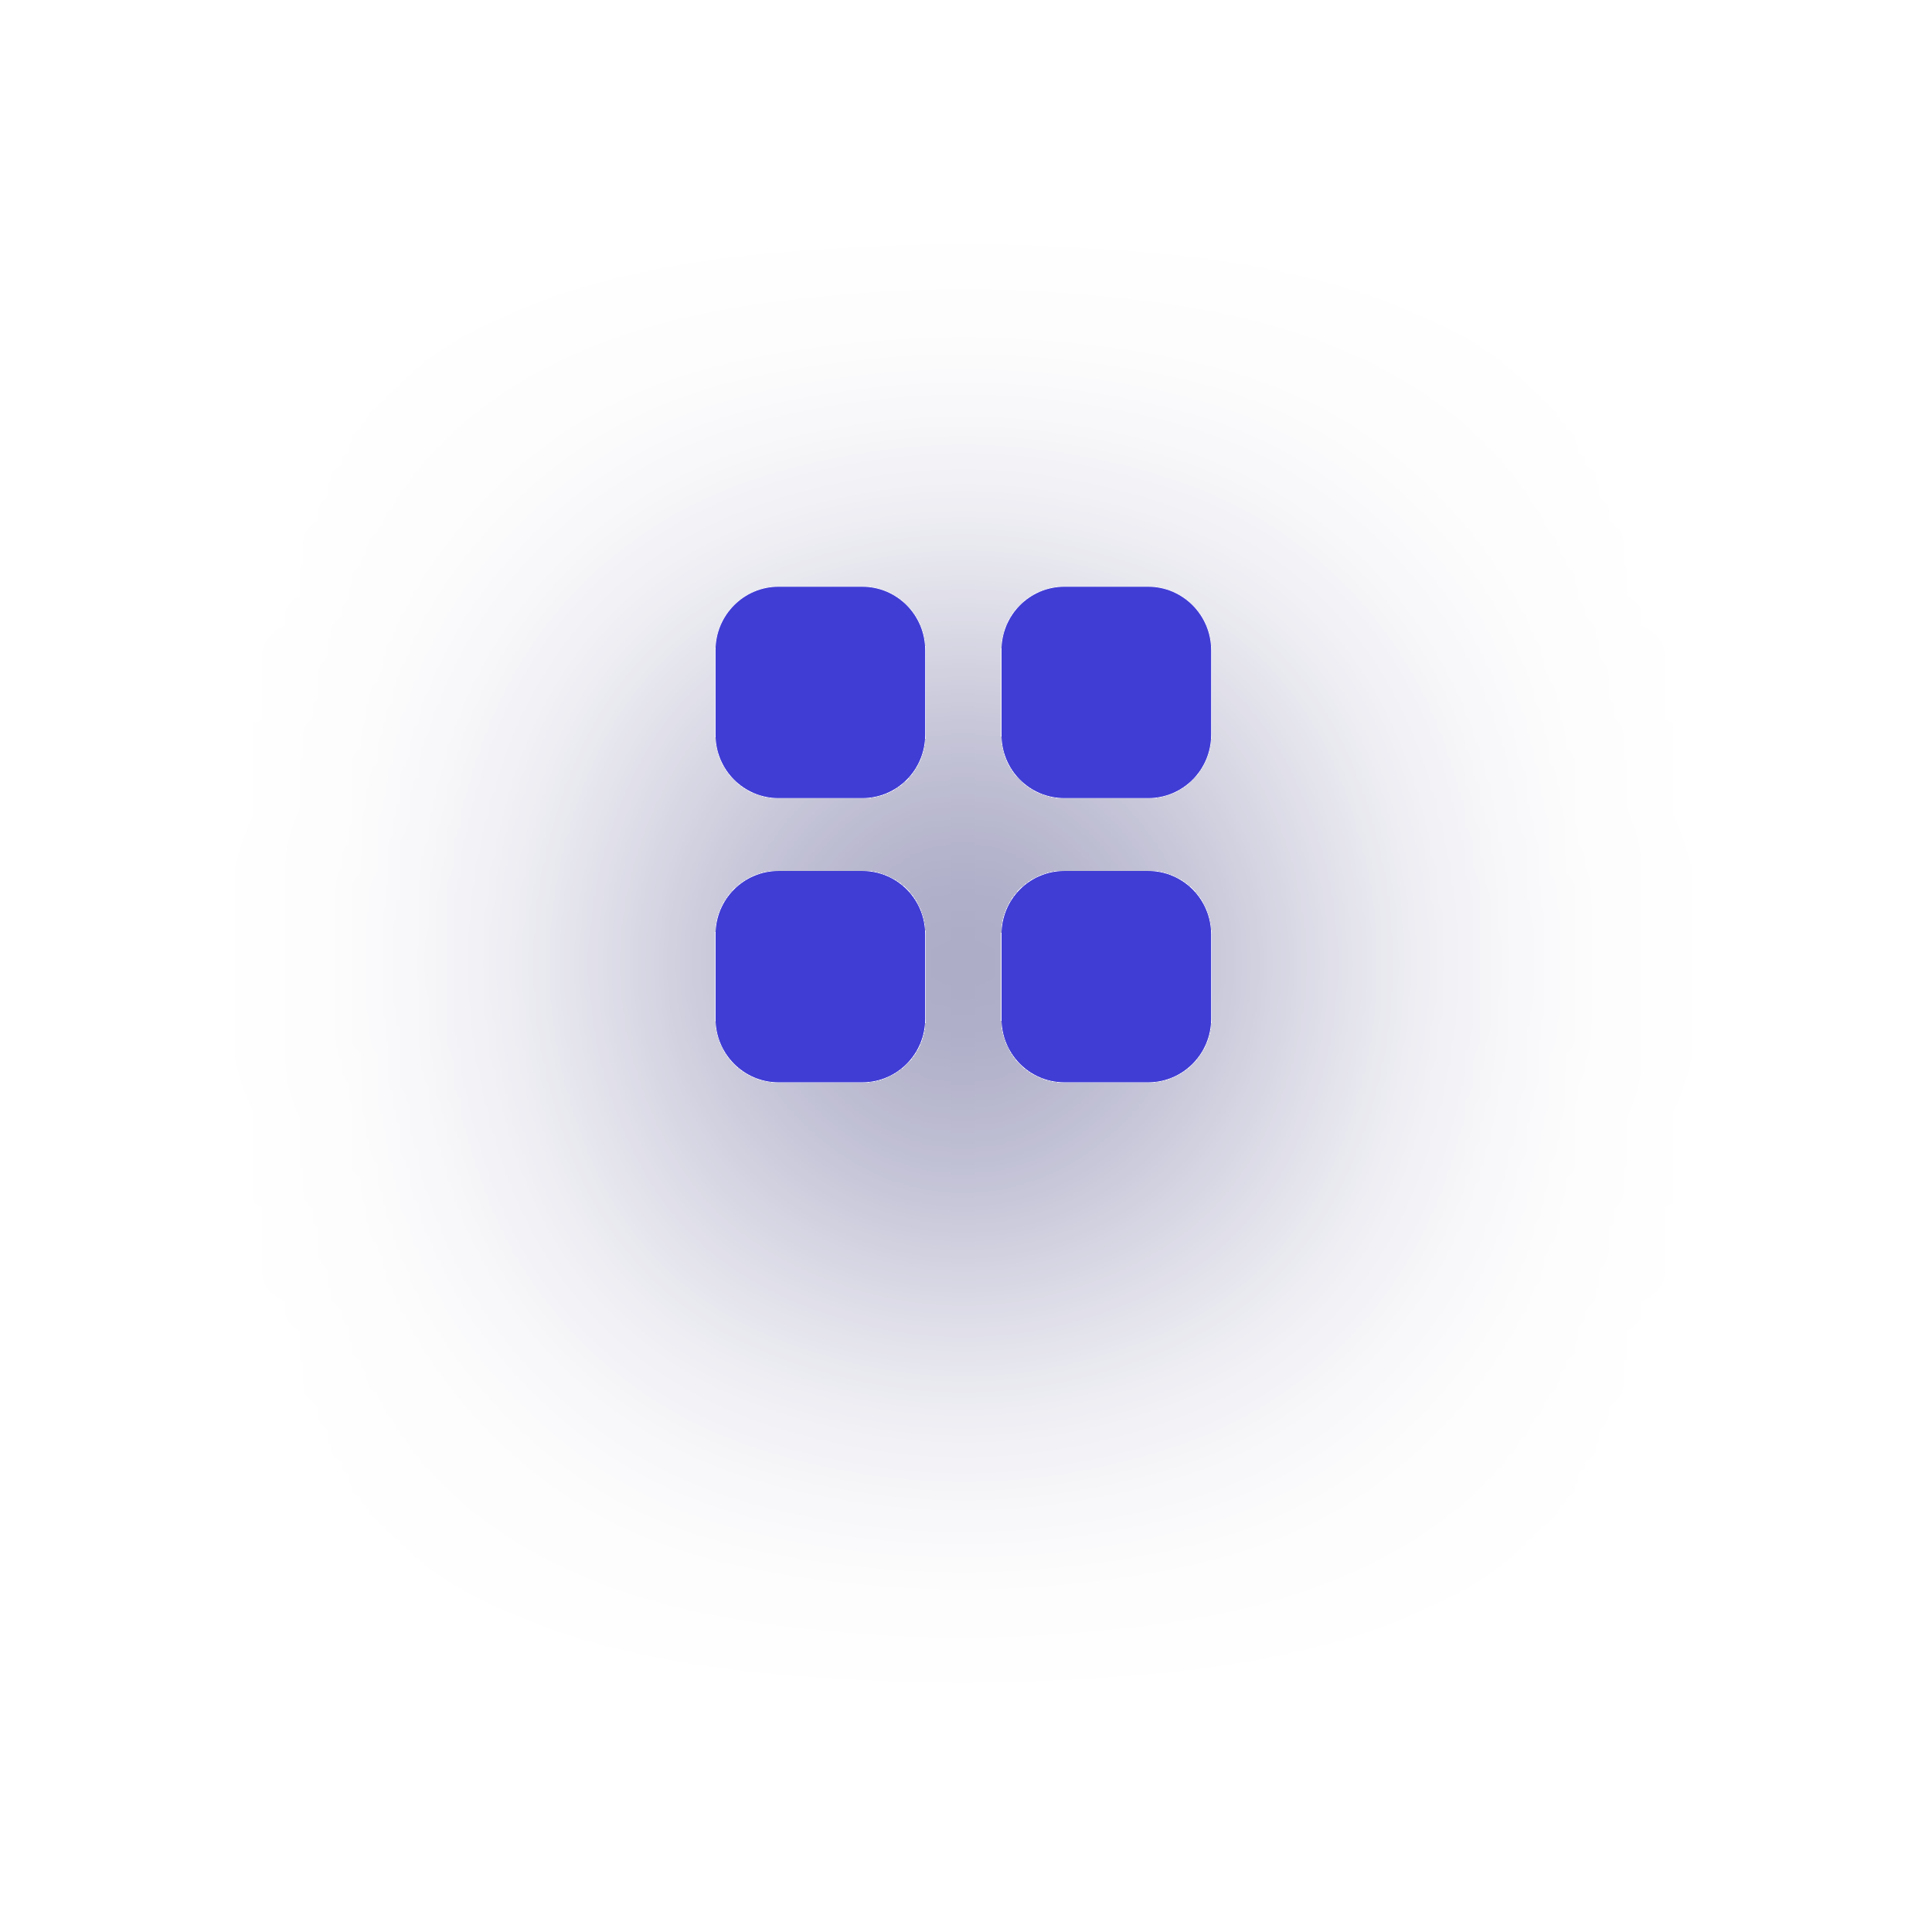
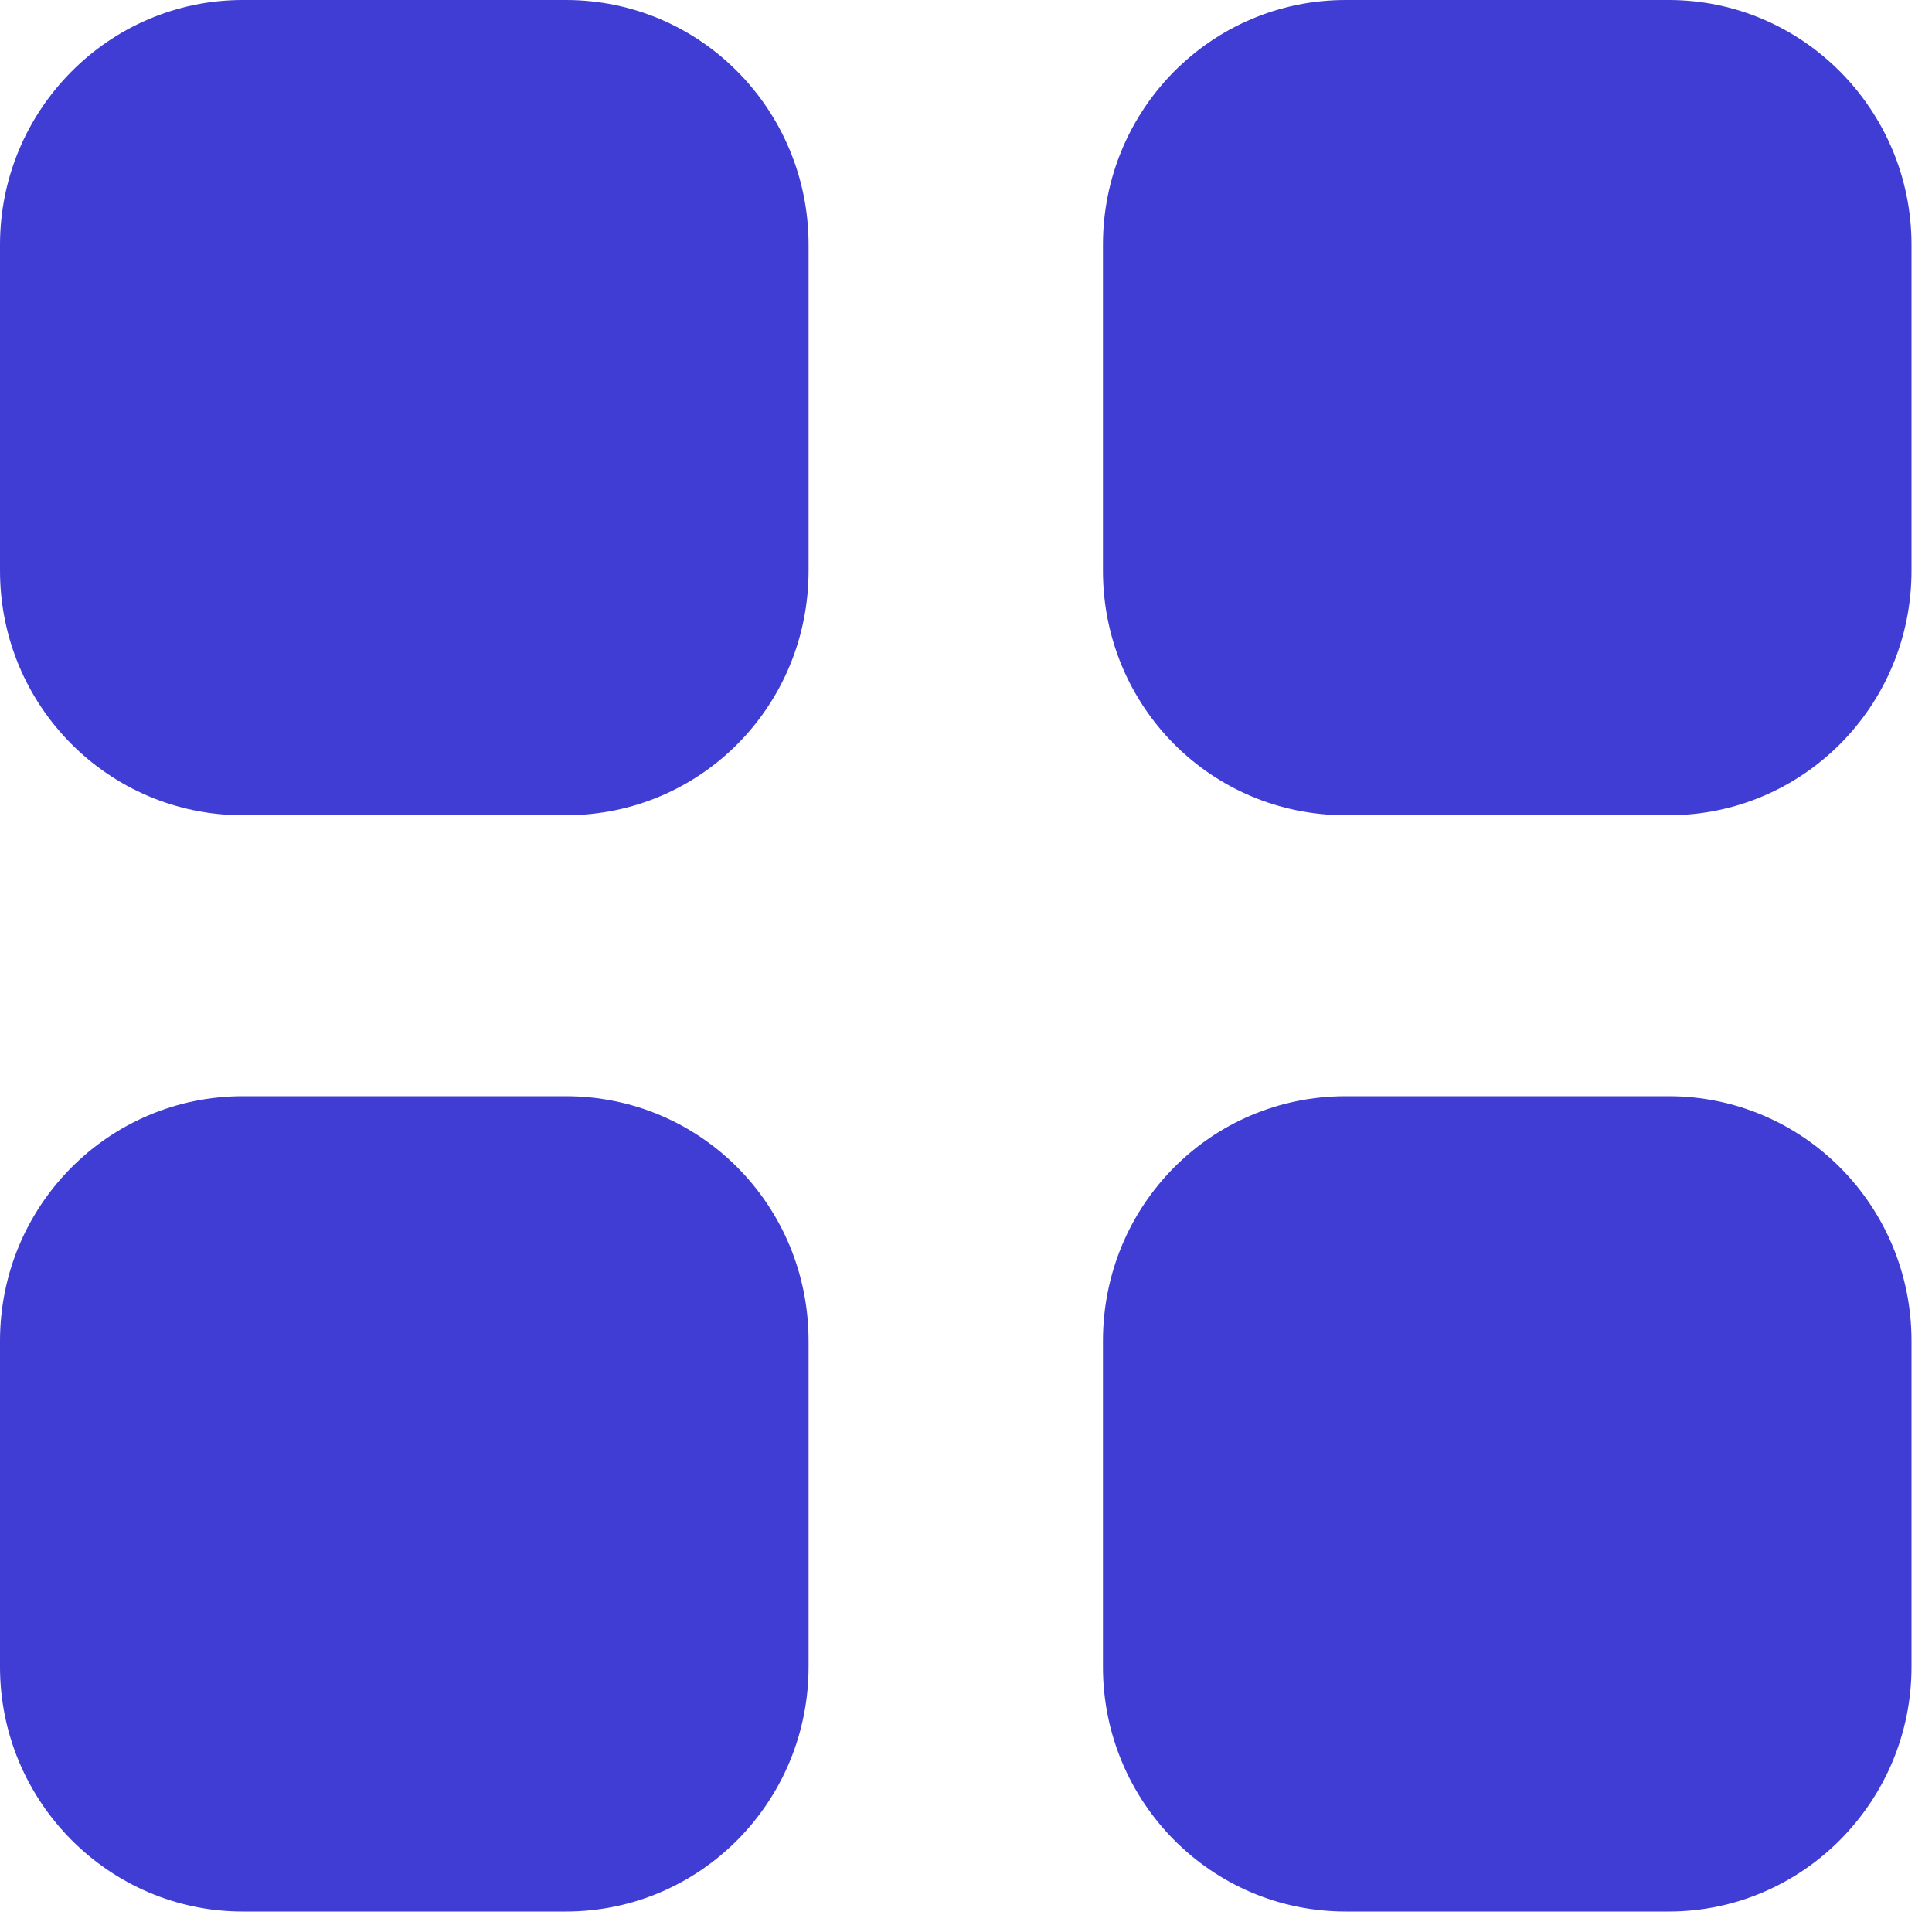
- <svg xmlns="http://www.w3.org/2000/svg" width="135" height="135" viewBox="0 0 135 135" fill="none">
-   <g filter="url(#filter0_d_19_45)">
-     <path d="M60.25 60.859C62.691 60.859 64.648 62.835 64.648 65.293V71.196C64.648 73.637 62.691 75.629 60.25 75.629H54.398C51.974 75.629 50 73.637 50 71.196V65.293C50 62.835 51.974 60.859 54.398 60.859H60.25ZM80.231 60.859C82.655 60.859 84.629 62.835 84.629 65.293V71.196C84.629 73.637 82.655 75.629 80.231 75.629H74.379C71.938 75.629 69.981 73.637 69.981 71.196V65.293C69.981 62.835 71.938 60.859 74.379 60.859H80.231ZM60.25 41C62.691 41 64.648 42.991 64.648 45.434V51.337C64.648 53.795 62.691 55.769 60.25 55.769H54.398C51.974 55.769 50 53.795 50 51.337V45.434C50 42.991 51.974 41 54.398 41H60.25ZM80.231 41C82.655 41 84.629 42.991 84.629 45.434V51.337C84.629 53.795 82.655 55.769 80.231 55.769H74.379C71.938 55.769 69.981 53.795 69.981 51.337V45.434C69.981 42.991 71.938 41 74.379 41H80.231Z" fill="#403DD5" />
-   </g>
-   <defs>
-     <filter id="filter0_d_19_45" x="-0" y="0" width="134.629" height="134.629" filterUnits="userSpaceOnUse" color-interpolation-filters="sRGB">
-       <feFlood flood-opacity="0" result="BackgroundImageFix" />
-       <feColorMatrix in="SourceAlpha" type="matrix" values="0 0 0 0 0 0 0 0 0 0 0 0 0 0 0 0 0 0 127 0" result="hardAlpha" />
-       <feOffset dy="9" />
-       <feGaussianBlur stdDeviation="25" />
-       <feComposite in2="hardAlpha" operator="out" />
-       <feColorMatrix type="matrix" values="0 0 0 0 0.177 0 0 0 0 0.171 0 0 0 0 0.442 0 0 0 1 0" />
-       <feBlend mode="normal" in2="BackgroundImageFix" result="effect1_dropShadow_19_45" />
-       <feBlend mode="normal" in="SourceGraphic" in2="effect1_dropShadow_19_45" result="shape" />
-     </filter>
-   </defs>
+ <svg xmlns="http://www.w3.org/2000/svg" width="35" height="35" viewBox="0 0 35 35" fill="none">
+   <path d="M10.25 19.859C12.691 19.859 14.648 21.835 14.648 24.294V30.196C14.648 32.637 12.691 34.629 10.25 34.629H4.398C1.974 34.629 -0 32.637 -0 30.196V24.294C-0 21.835 1.974 19.859 4.398 19.859H10.25ZM30.231 19.859C32.655 19.859 34.629 21.835 34.629 24.294V30.196C34.629 32.637 32.655 34.629 30.231 34.629H24.379C21.938 34.629 19.981 32.637 19.981 30.196V24.294C19.981 21.835 21.938 19.859 24.379 19.859H30.231ZM10.25 0C12.691 0 14.648 1.991 14.648 4.434V10.337C14.648 12.795 12.691 14.769 10.25 14.769H4.398C1.974 14.769 -0 12.795 -0 10.337V4.434C-0 1.991 1.974 0 4.398 0H10.25ZM30.231 0C32.655 0 34.629 1.991 34.629 4.434V10.337C34.629 12.795 32.655 14.769 30.231 14.769H24.379C21.938 14.769 19.981 12.795 19.981 10.337V4.434C19.981 1.991 21.938 0 24.379 0H30.231Z" fill="#403DD5" />
</svg>
